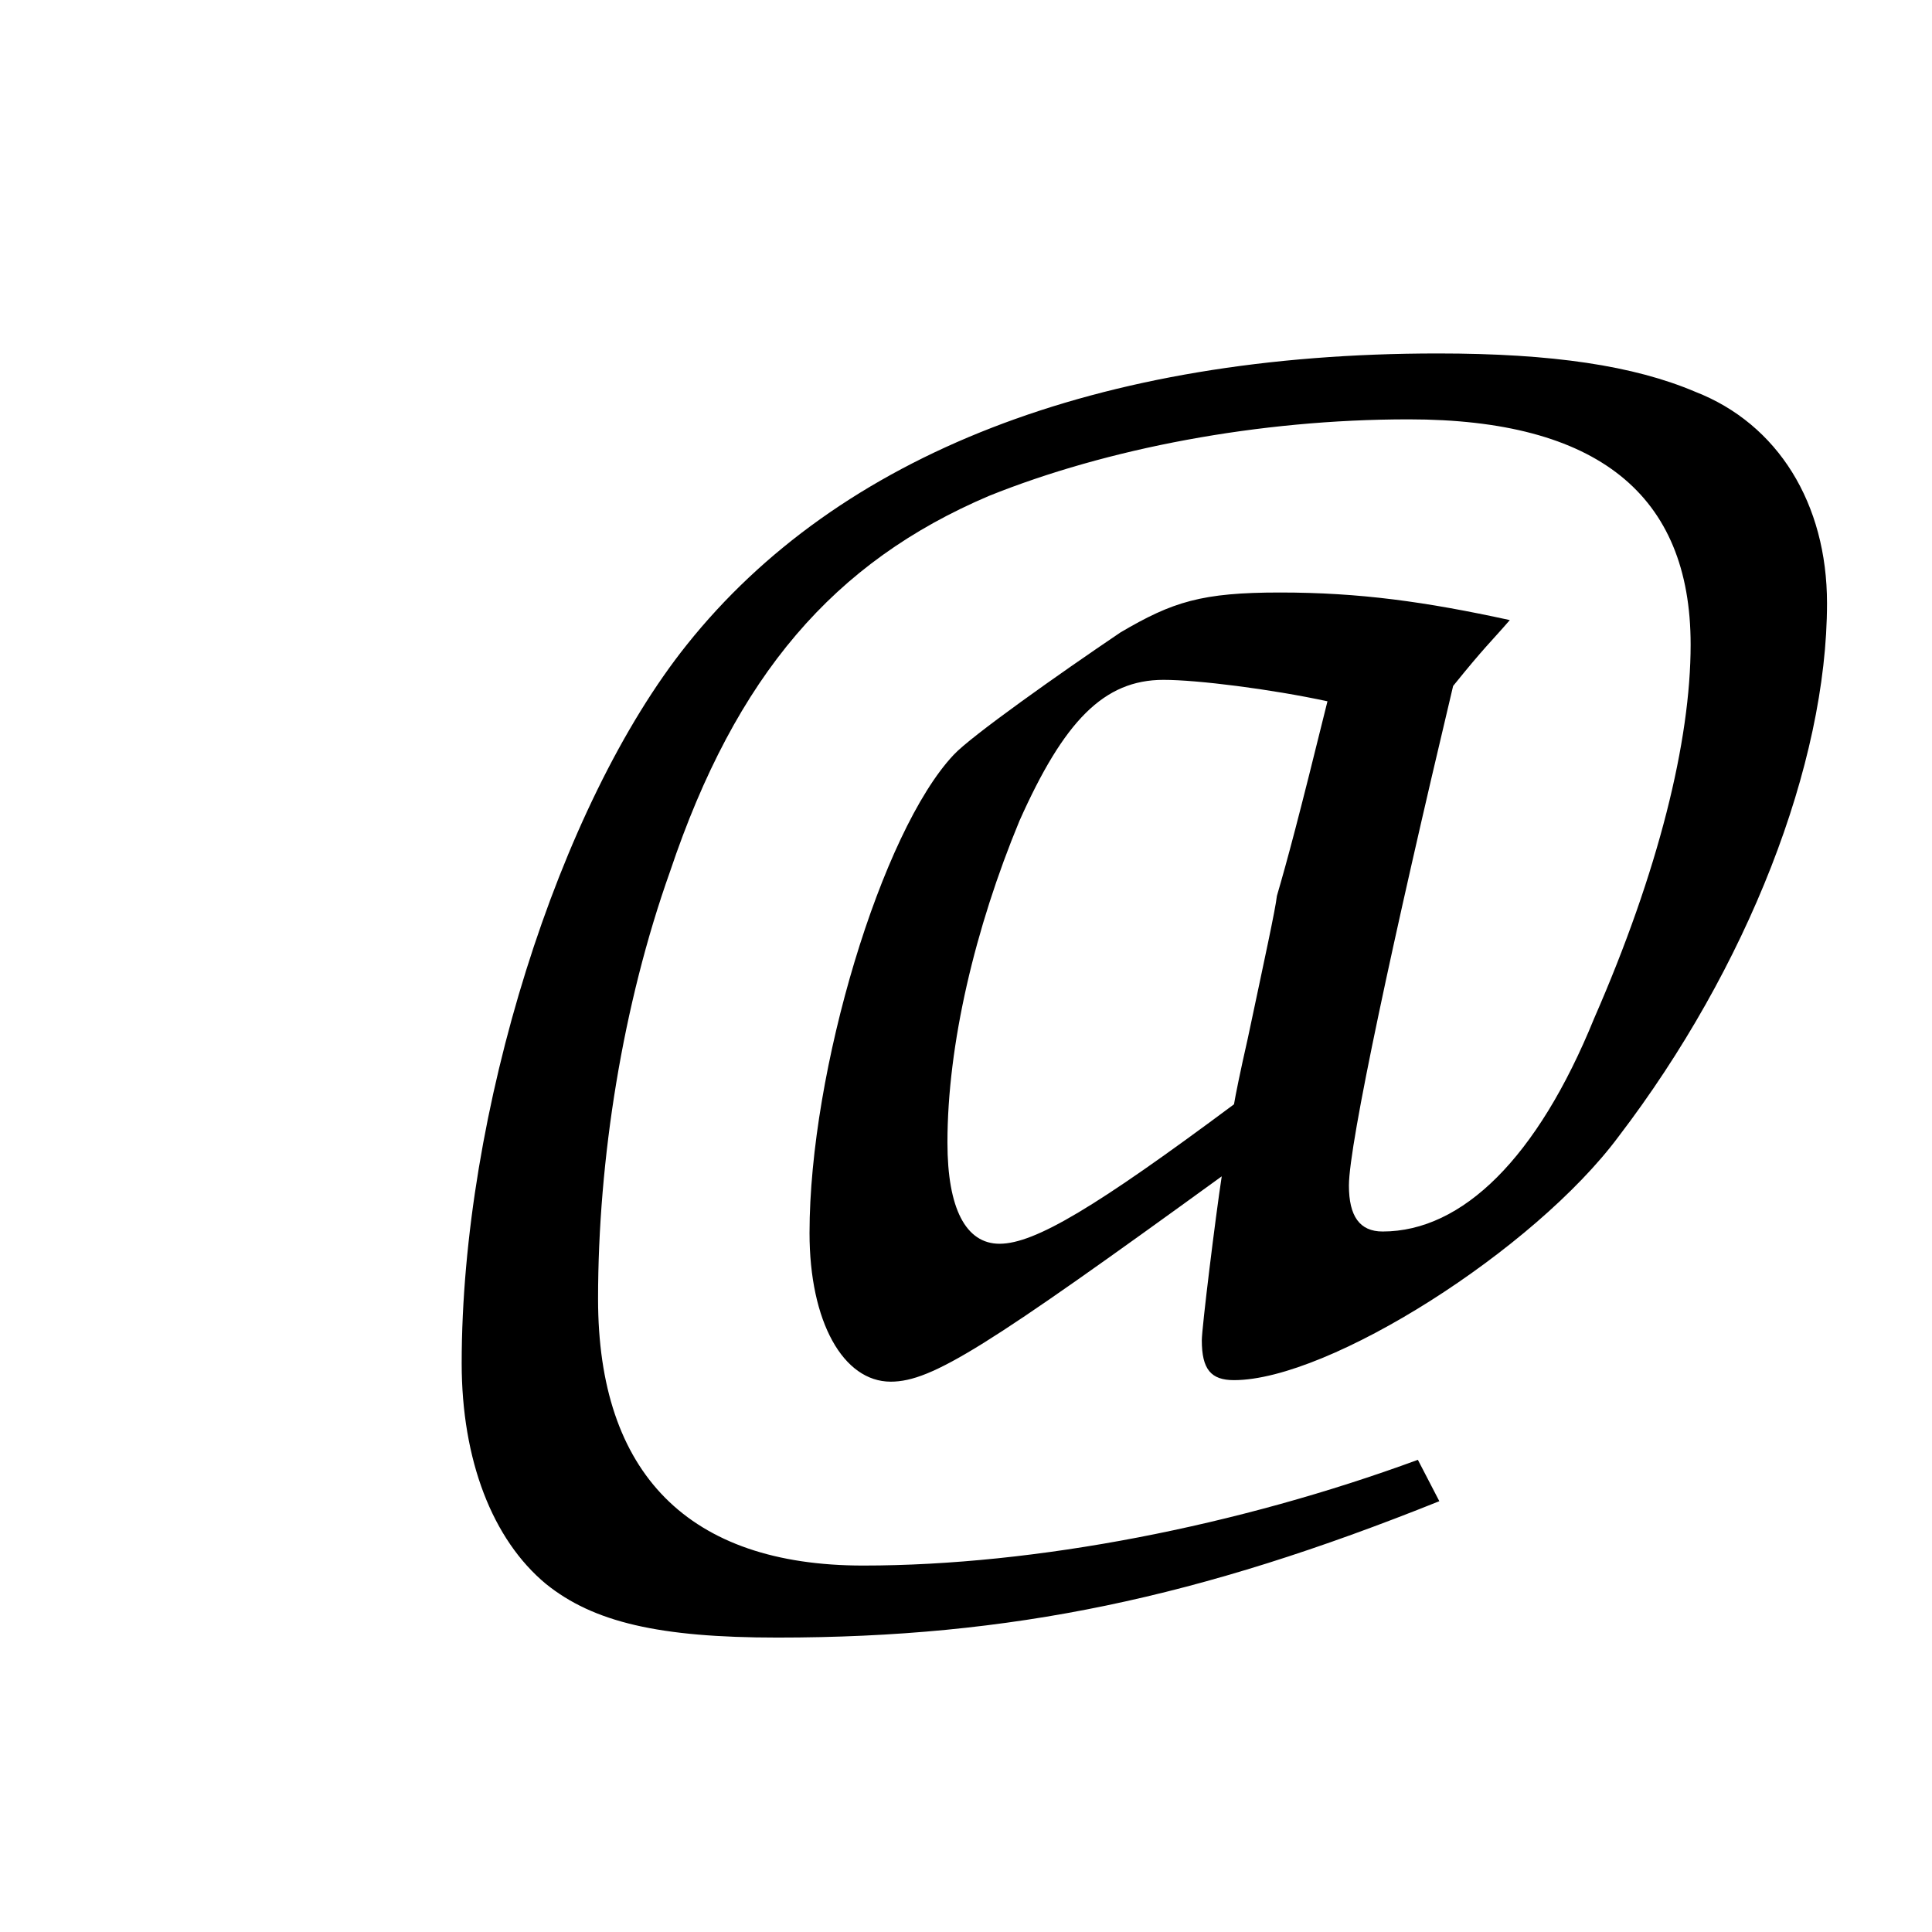
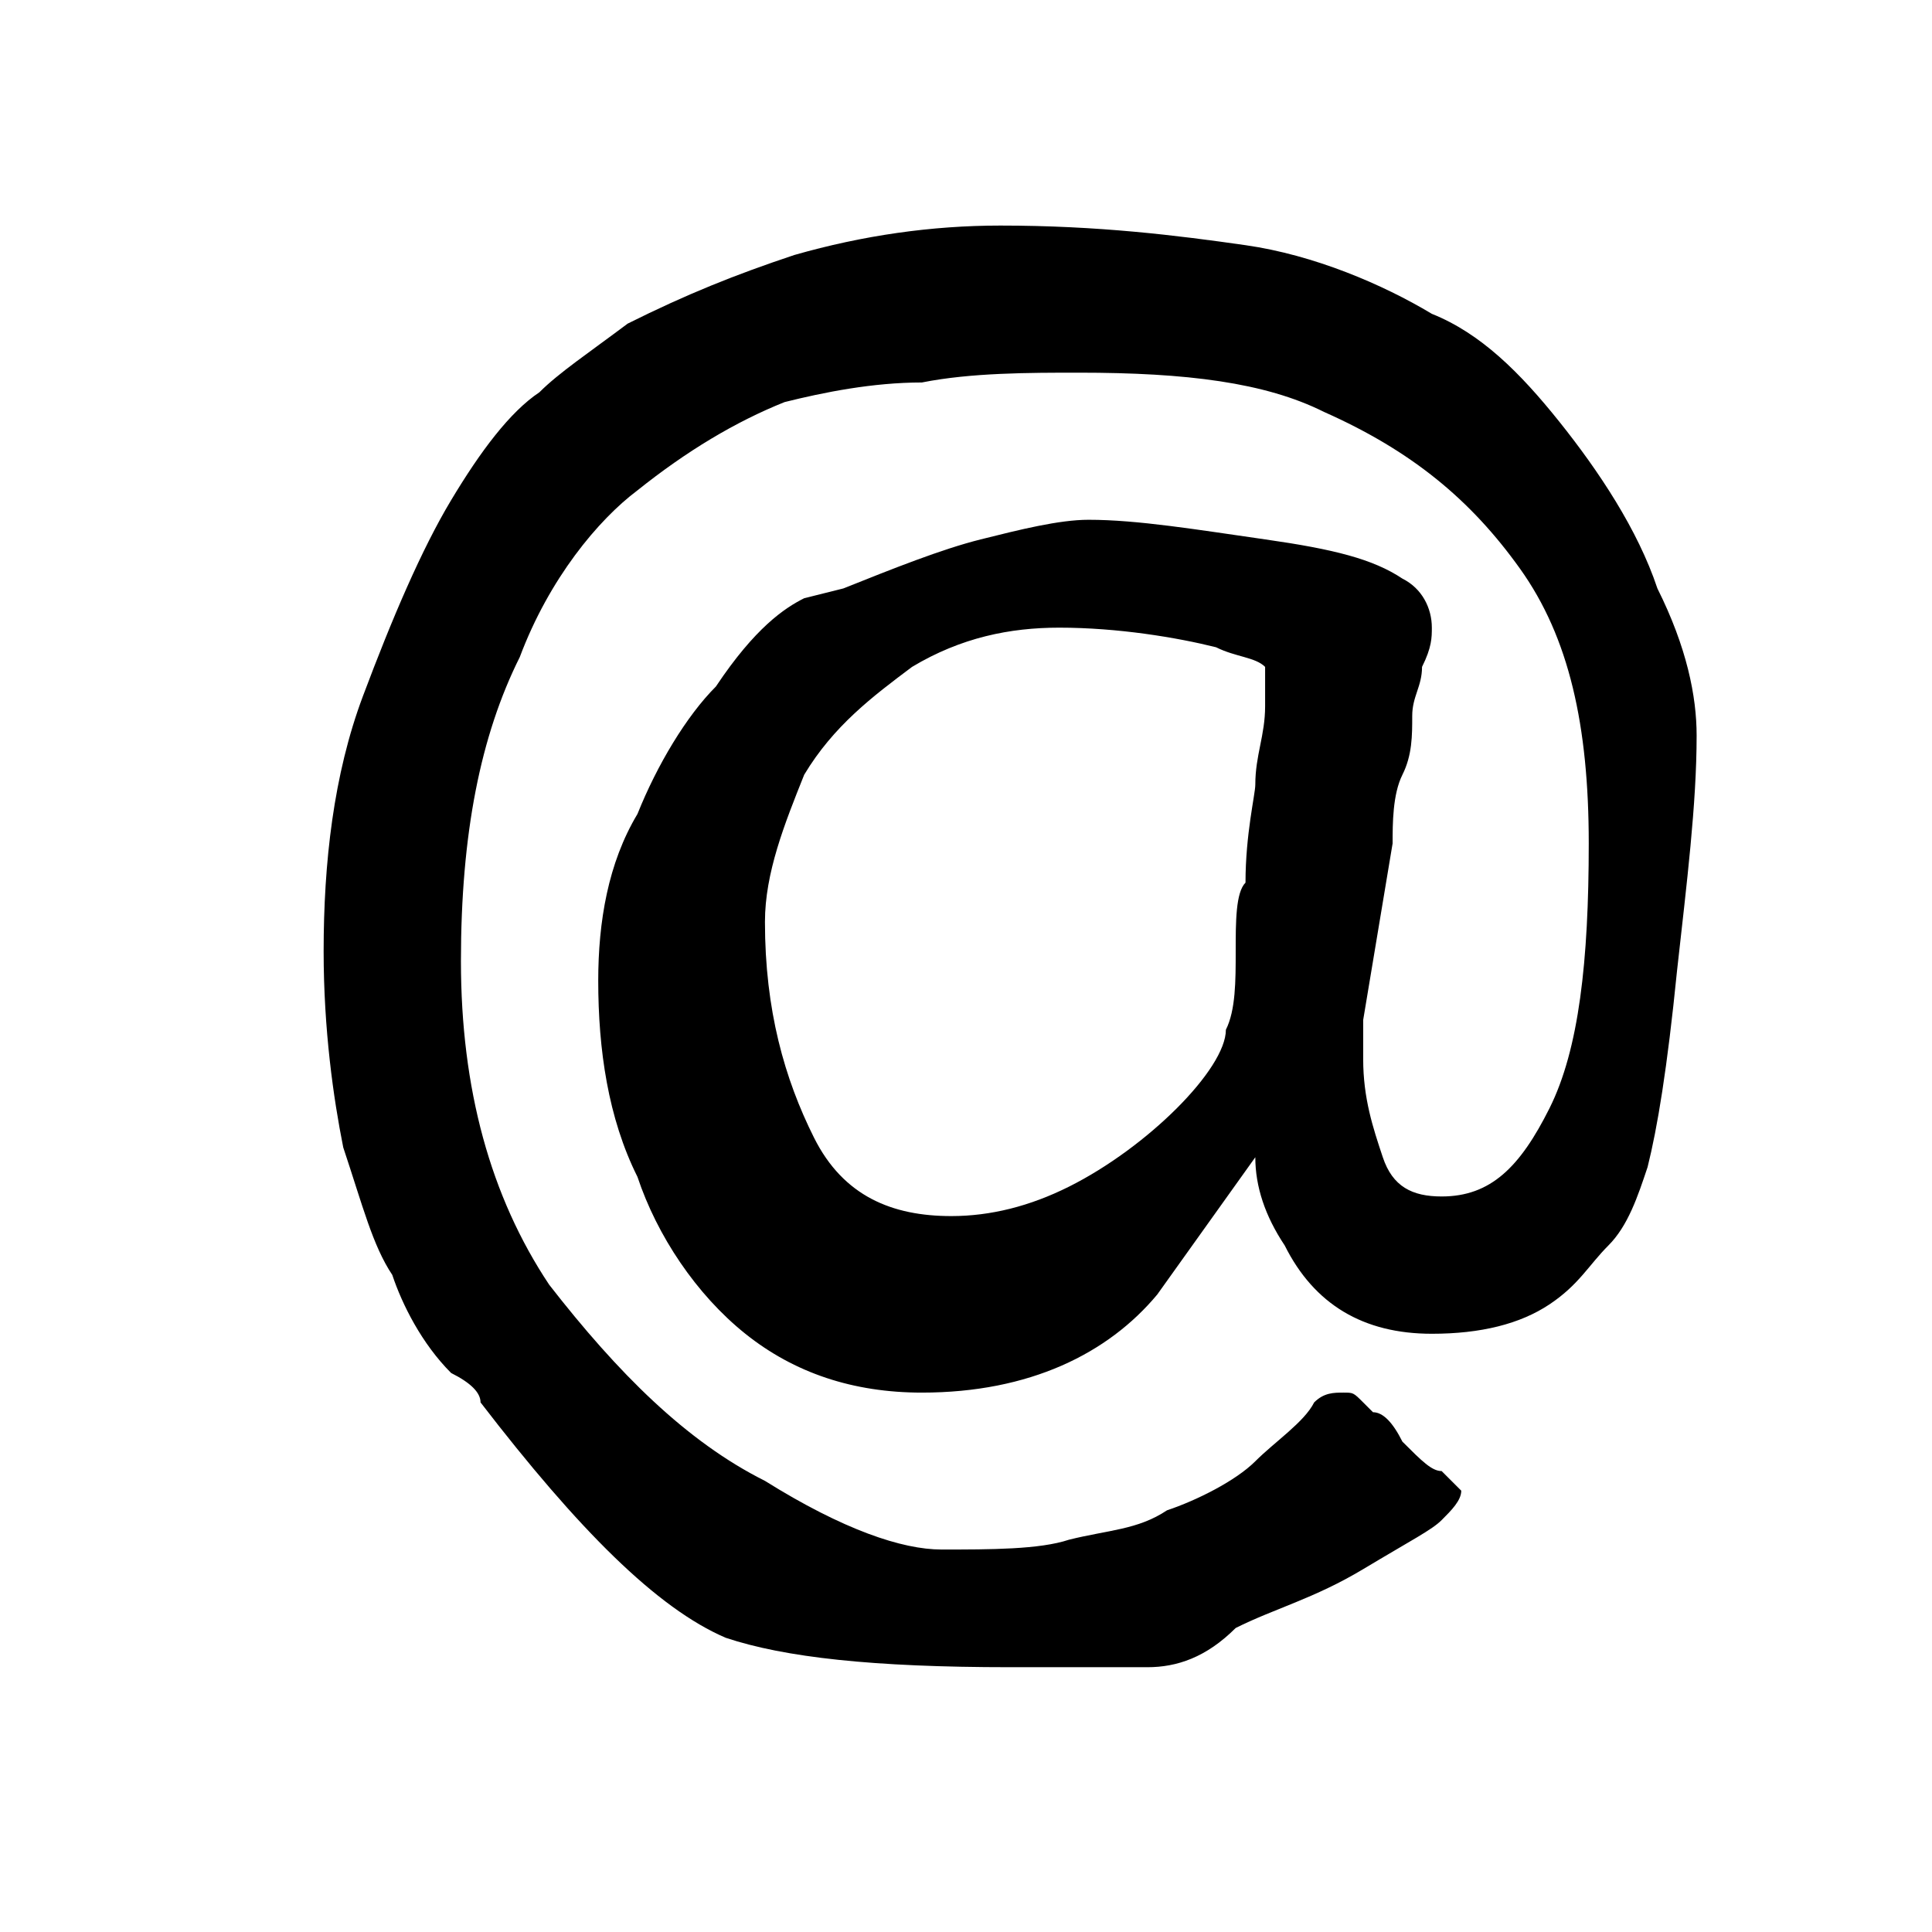
<svg xmlns="http://www.w3.org/2000/svg" version="1.1" id="Layer_1" x="0px" y="0px" viewBox="0 0 19.7 19.7" style="enable-background:new 0 0 19.7 19.7;" xml:space="preserve">
  <style type="text/css">
- 	.st0{font-family:"Barrio", cursive;}
- 	.st1{font-size:21px;}
+ 	.st0{enable-background:new    ;}
</style>
-   <text transform="matrix(1 0 0 1 2.567 16.0416)" class="st0 st1 svgNoSelect">@</text>
+   <g class="st0">
+     <path d="M15.9,4.3c0.4,0.5,0.8,1.1,1,1.7c0.3,0.6,0.4,1.1,0.4,1.5c0,0.7-0.1,1.5-0.2,2.4c-0.1,1-0.2,1.6-0.3,2   c-0.1,0.3-0.2,0.6-0.4,0.8s-0.3,0.4-0.6,0.6c-0.3,0.2-0.7,0.3-1.2,0.3c-0.7,0-1.2-0.3-1.5-0.9c-0.2-0.3-0.3-0.6-0.3-0.9l-1,1.4   c-0.5,0.6-1.3,1-2.4,1c-0.7,0-1.3-0.2-1.8-0.6c-0.5-0.4-0.9-1-1.1-1.6c-0.3-0.6-0.4-1.3-0.4-2c0-0.6,0.1-1.2,0.4-1.7   c0.2-0.5,0.5-1,0.8-1.3C7.7,6.4,8,6.2,8.2,6.1L8.6,6c0.5-0.2,1-0.4,1.4-0.5c0.4-0.1,0.8-0.2,1.1-0.2c0.5,0,1.1,0.1,1.8,0.2   c0.7,0.1,1.1,0.2,1.4,0.4c0.2,0.1,0.3,0.3,0.3,0.5c0,0.1,0,0.2-0.1,0.4c0,0.2-0.1,0.3-0.1,0.5c0,0.2,0,0.4-0.1,0.6   s-0.1,0.5-0.1,0.7c-0.1,0.6-0.2,1.2-0.3,1.8c0,0.1,0,0.2,0,0.4c0,0.4,0.1,0.7,0.2,1s0.3,0.4,0.6,0.4c0.5,0,0.8-0.3,1.1-0.9   c0.3-0.6,0.4-1.5,0.4-2.7c0-1.2-0.2-2.1-0.7-2.8s-1.1-1.2-2-1.6c-0.6-0.3-1.4-0.4-2.5-0.4c-0.5,0-1.1,0-1.6,0.1   C8.9,3.9,8.4,4,8,4.1C7.5,4.3,7,4.6,6.5,5C6.1,5.3,5.6,5.9,5.3,6.7C4.9,7.5,4.7,8.5,4.7,9.8c0,1.3,0.3,2.4,0.9,3.3   C6.3,14,7,14.7,7.8,15.1c0.8,0.5,1.4,0.7,1.8,0.7c0.5,0,1,0,1.3-0.1c0.4-0.1,0.7-0.1,1-0.3c0.3-0.1,0.7-0.3,0.9-0.5   s0.5-0.4,0.6-0.6c0.1-0.1,0.2-0.1,0.3-0.1c0.1,0,0.1,0,0.2,0.1c0.1,0.1,0.1,0.1,0.1,0.1c0.1,0,0.2,0.1,0.3,0.3   c0.2,0.2,0.3,0.3,0.4,0.3c0,0,0.1,0.1,0.1,0.1s0.1,0.1,0.1,0.1c0,0.1-0.1,0.2-0.2,0.3c-0.1,0.1-0.3,0.2-0.8,0.5s-0.9,0.4-1.3,0.6   C12.3,16.9,12,17,11.7,17l-1.4,0c-1.4,0-2.3-0.1-2.9-0.3c-0.7-0.3-1.5-1.1-2.5-2.4c0-0.1-0.1-0.2-0.3-0.3c-0.3-0.3-0.5-0.7-0.6-1   c-0.2-0.3-0.3-0.7-0.5-1.3c-0.1-0.5-0.2-1.2-0.2-2c0-0.9,0.1-1.8,0.4-2.6c0.3-0.8,0.6-1.5,0.9-2s0.6-0.9,0.9-1.1   c0.2-0.2,0.5-0.4,0.9-0.7C7,3,7.5,2.8,8.1,2.6c0.7-0.2,1.4-0.3,2.1-0.3c1,0,1.8,0.1,2.5,0.2c0.7,0.1,1.4,0.4,1.9,0.7   C15.1,3.4,15.5,3.8,15.9,4.3z M12.9,7.2c0-0.1,0-0.2,0-0.4c-0.1-0.1-0.3-0.1-0.5-0.2c-0.4-0.1-1-0.2-1.6-0.2c-0.5,0-1,0.1-1.5,0.4   C8.9,7.1,8.5,7.4,8.2,7.9C8,8.4,7.8,8.9,7.8,9.4c0,0.9,0.2,1.6,0.5,2.2s0.8,0.8,1.4,0.8c0.4,0,0.8-0.1,1.2-0.3   c0.4-0.2,0.8-0.5,1.1-0.8c0.3-0.3,0.5-0.6,0.5-0.8c0.1-0.2,0.1-0.5,0.1-0.8c0-0.3,0-0.6,0.1-0.7c0-0.5,0.1-0.9,0.1-1   C12.8,7.7,12.9,7.5,12.9,7.2z" />
+   </g>
</svg>
